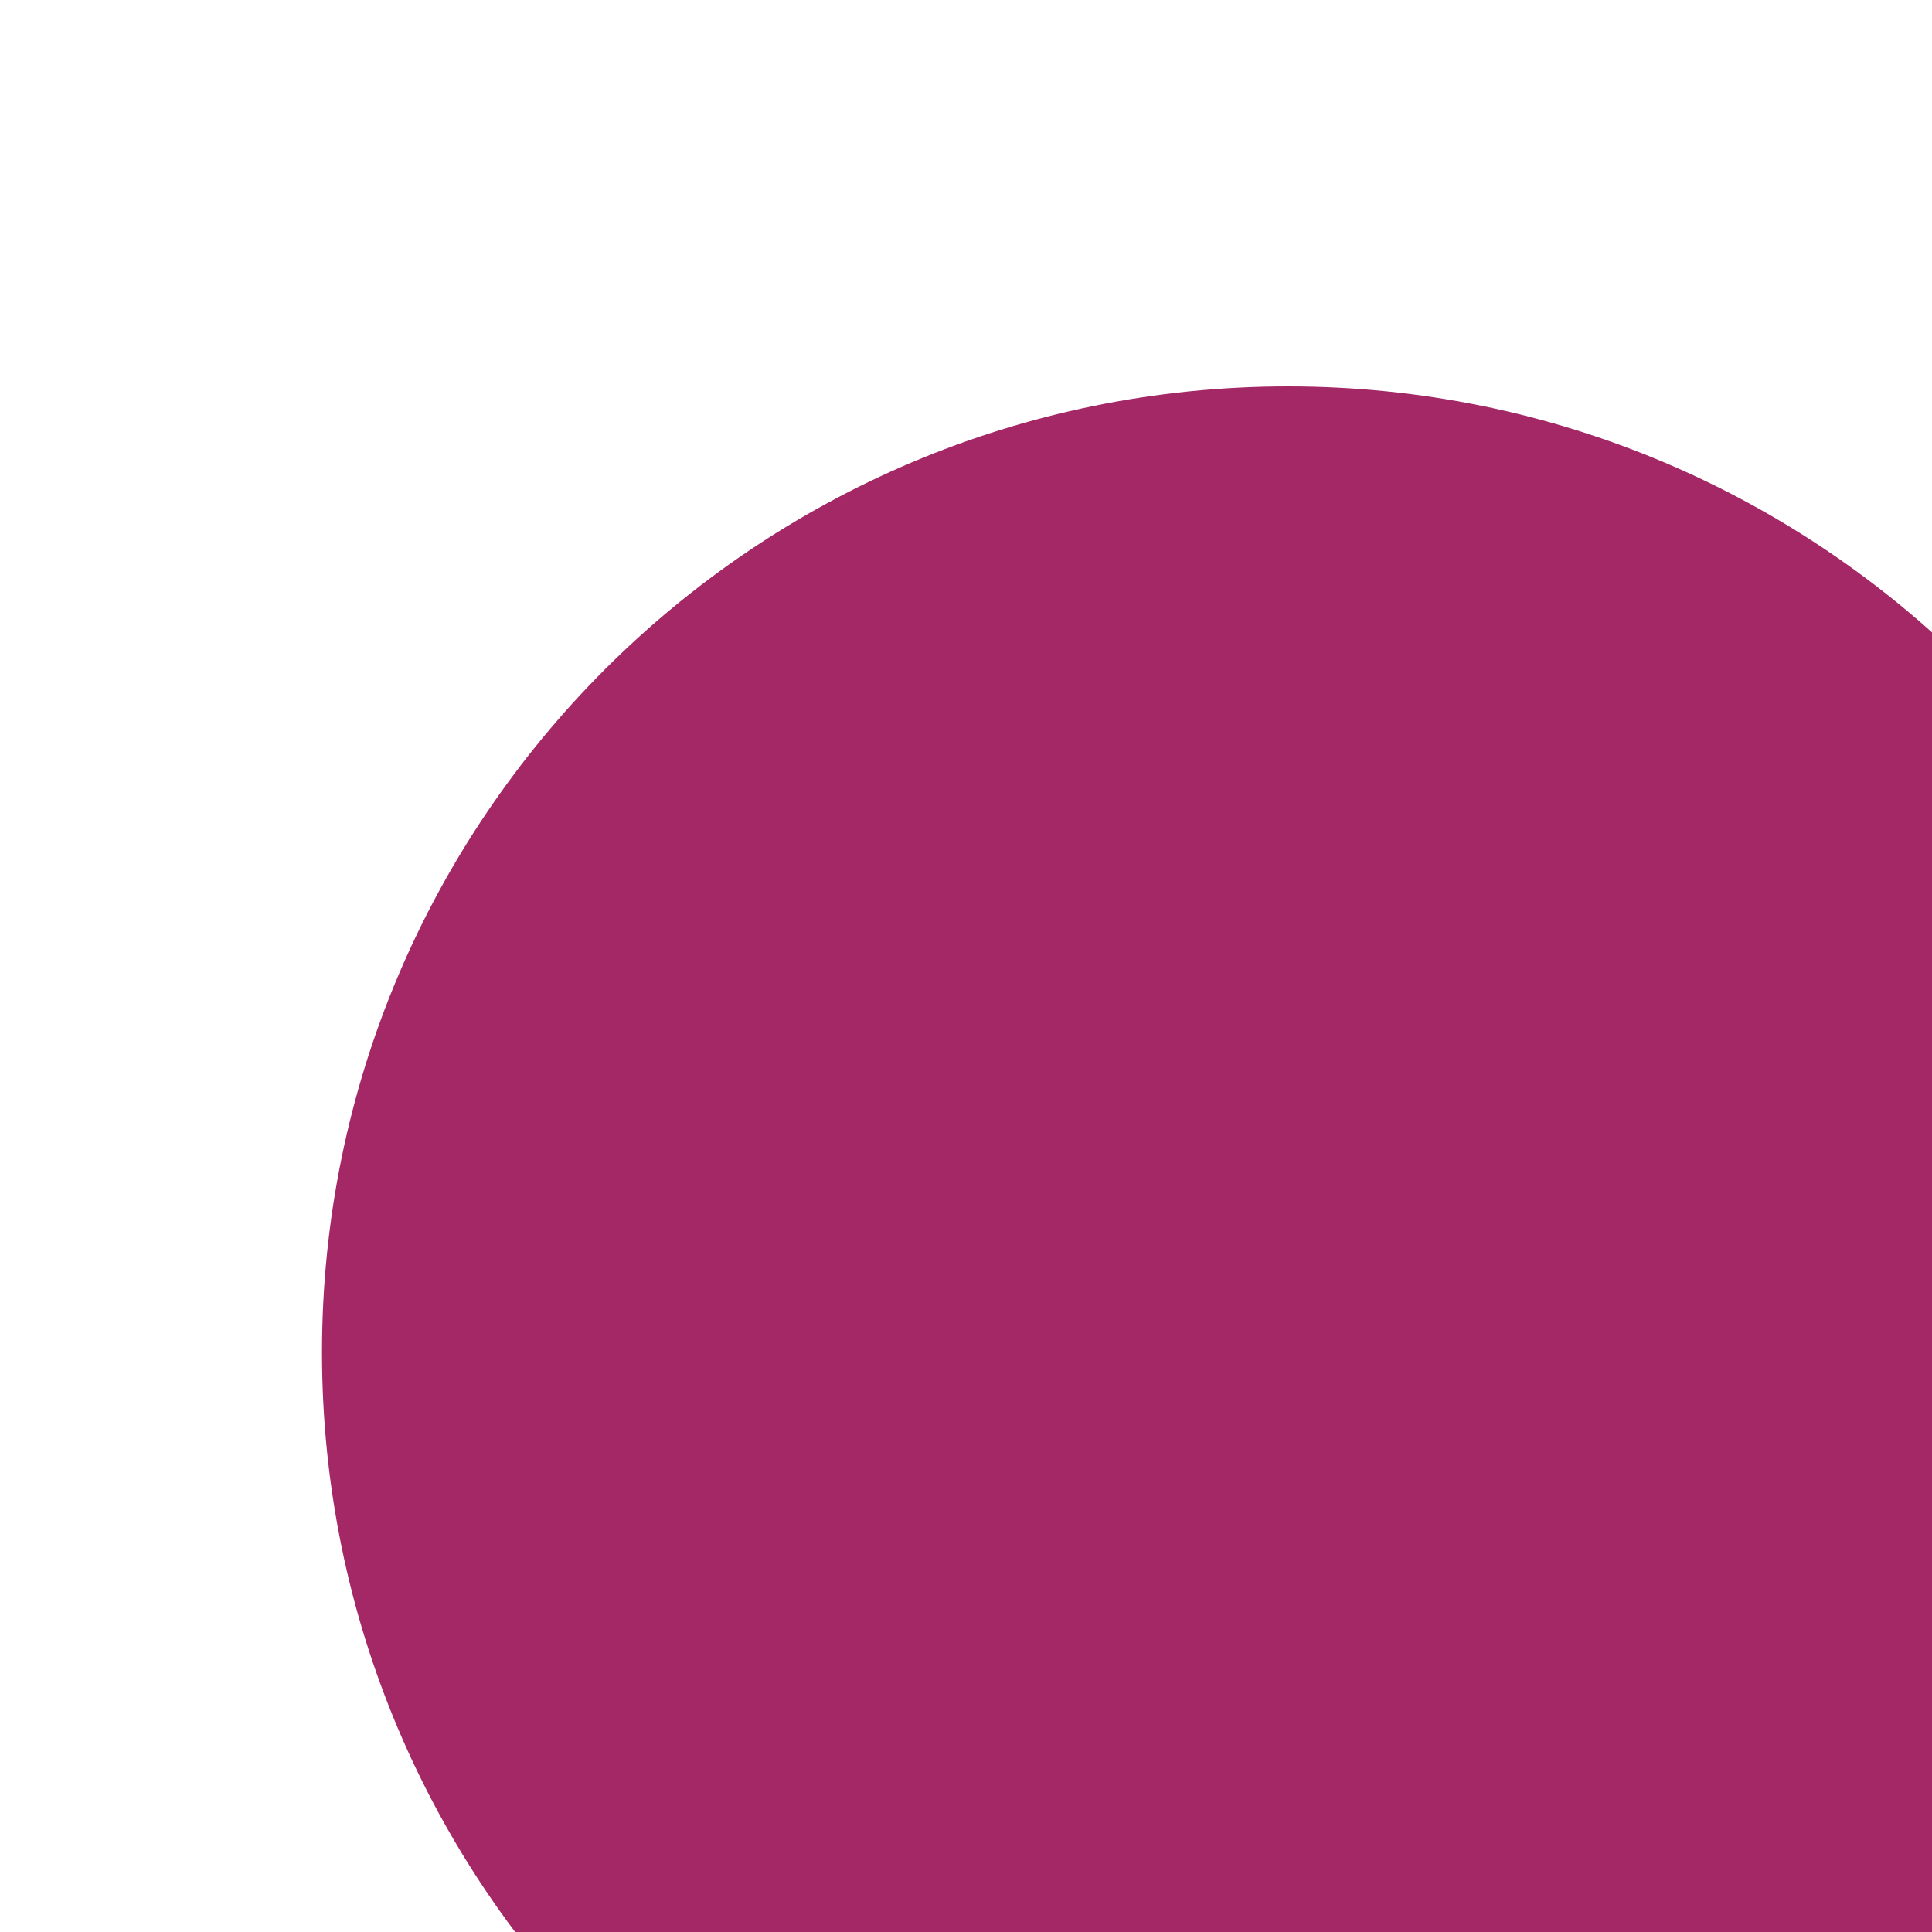
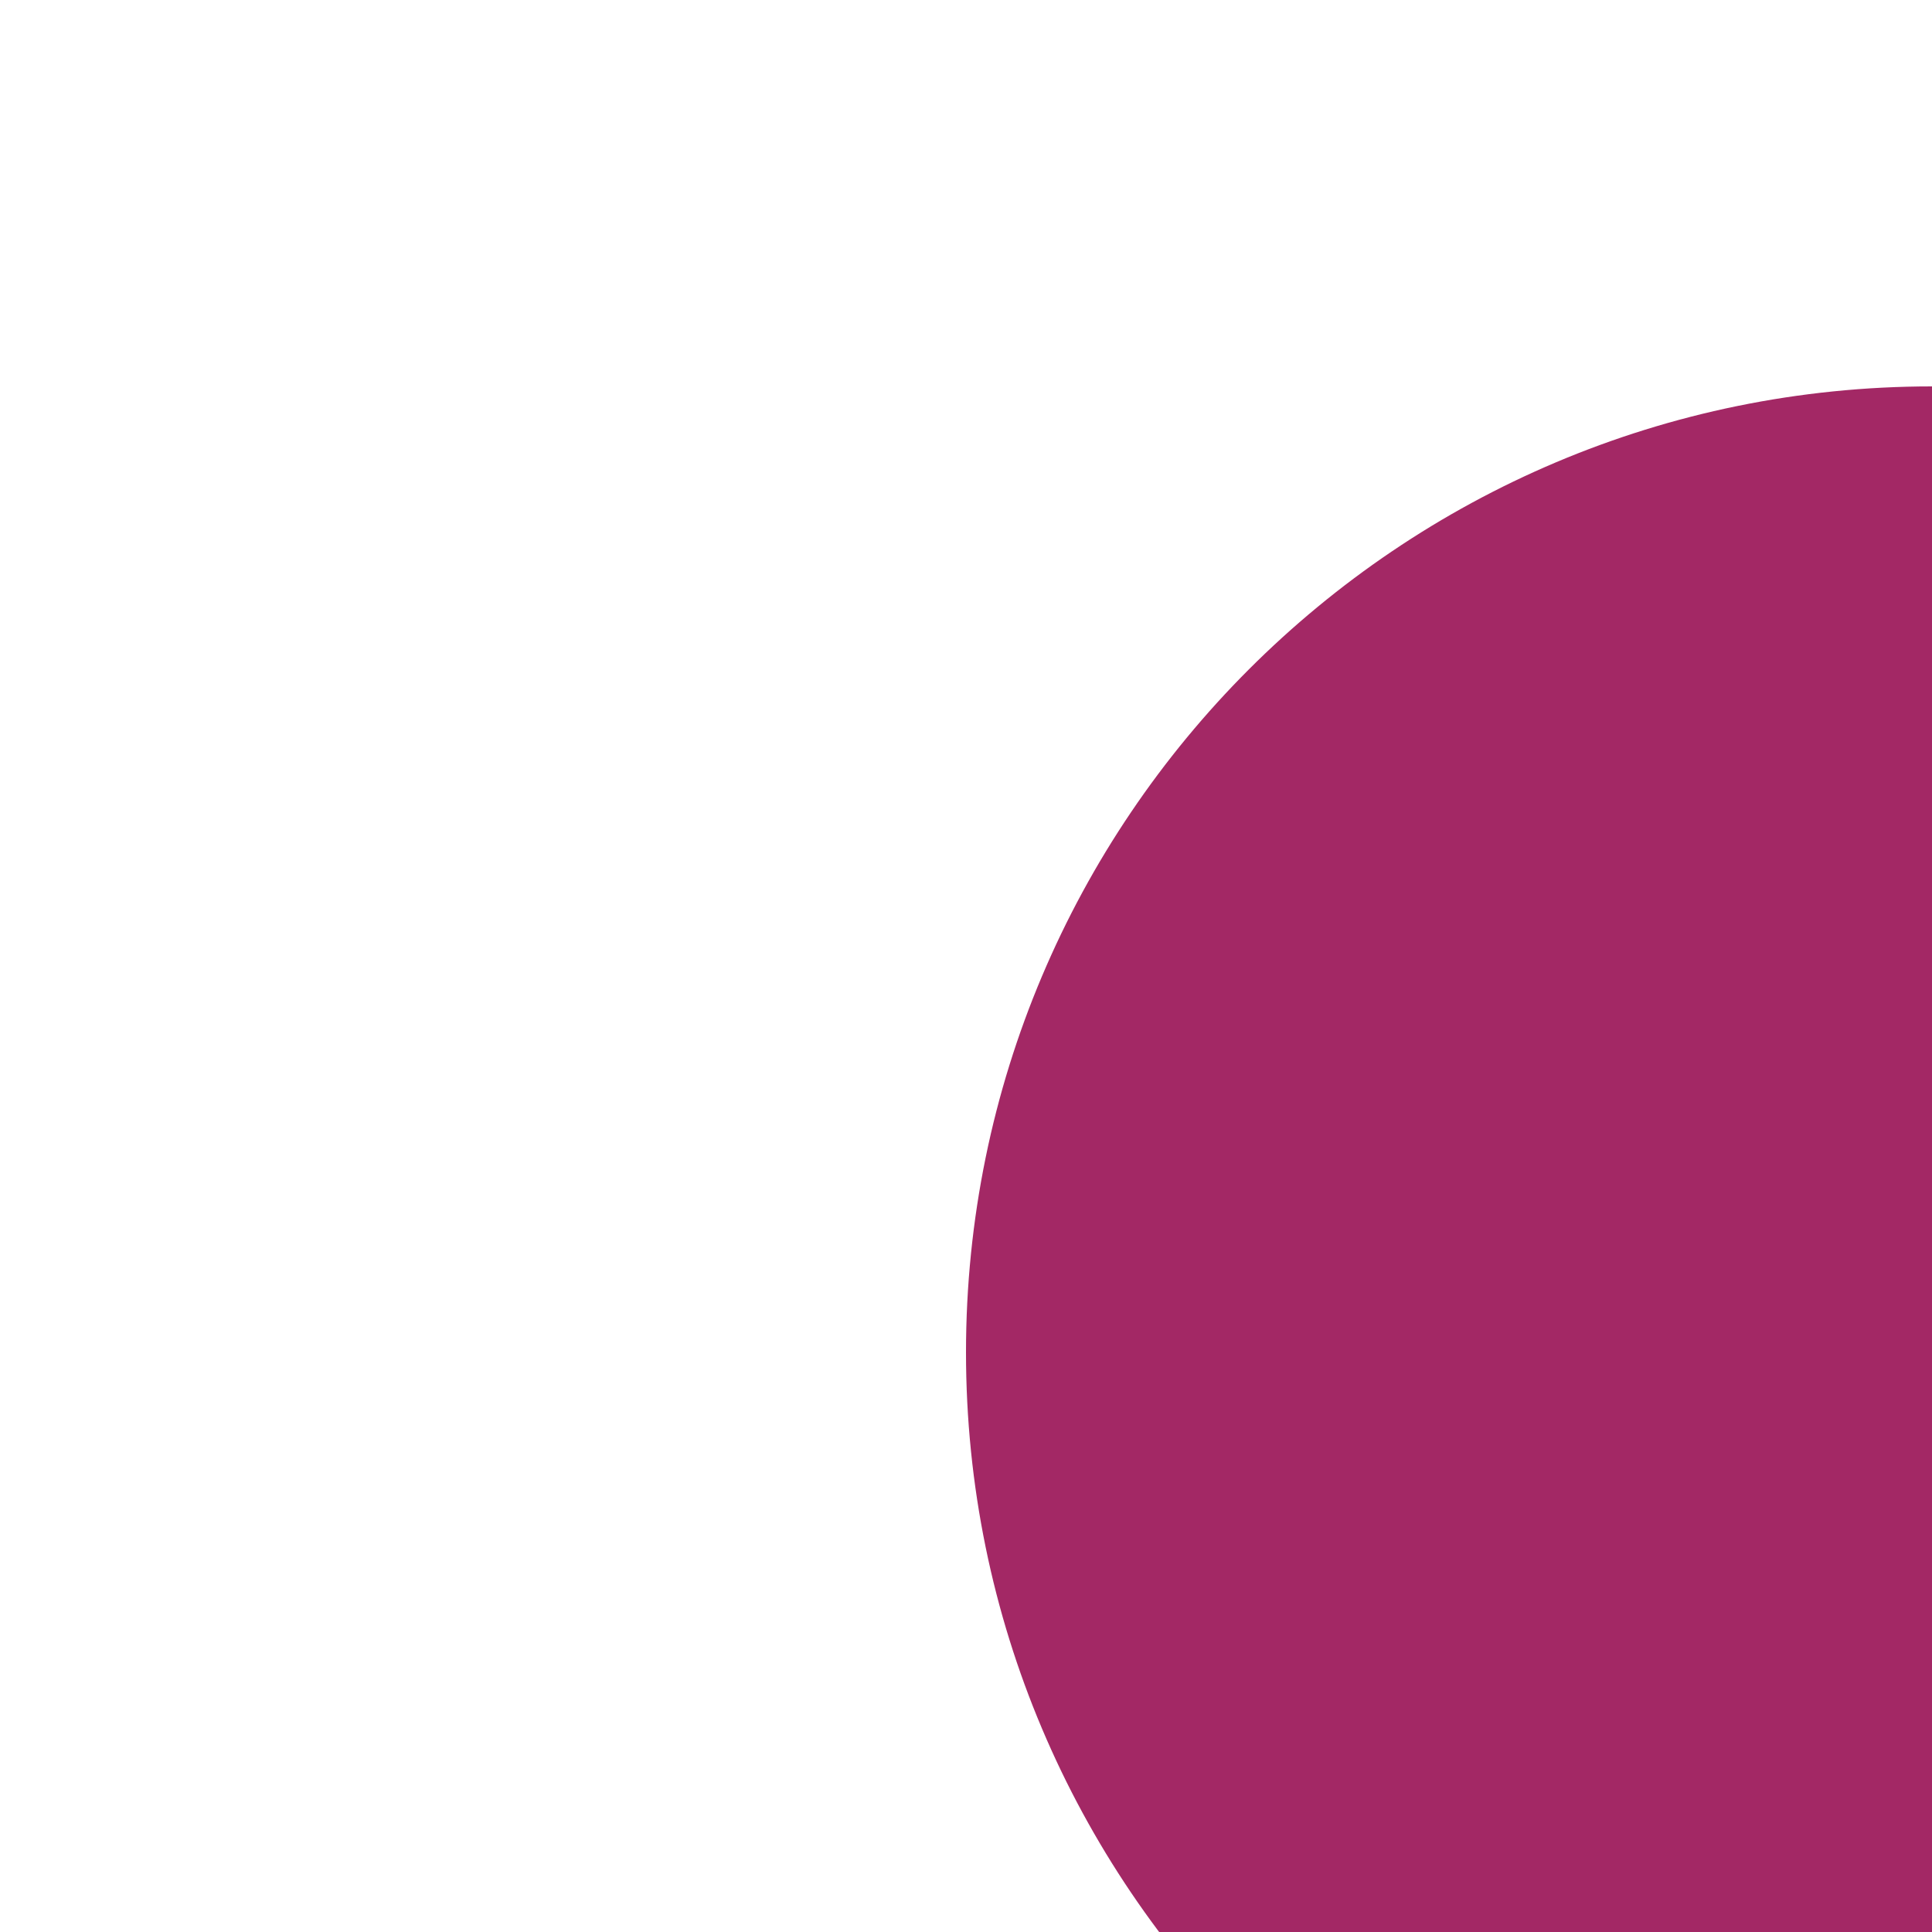
<svg xmlns="http://www.w3.org/2000/svg" id="main_svg" width="100%" height="60%">
-   <path d="M 400, 300         m -300, 0         a 300,300 0 1,0 600,0         a 300,300 0 1,0 -600,0     " stroke="red" stroke-width="0" fill="#991155" fill-opacity="0.9" />
+   <path d="M 500, 250         m -250, 0         a 250,250 0 1,0 500,0         a 250,250 0 1,0 -500,0     " stroke="red" stroke-width="0" fill="#991155" fill-opacity="0.9" />
</svg>
